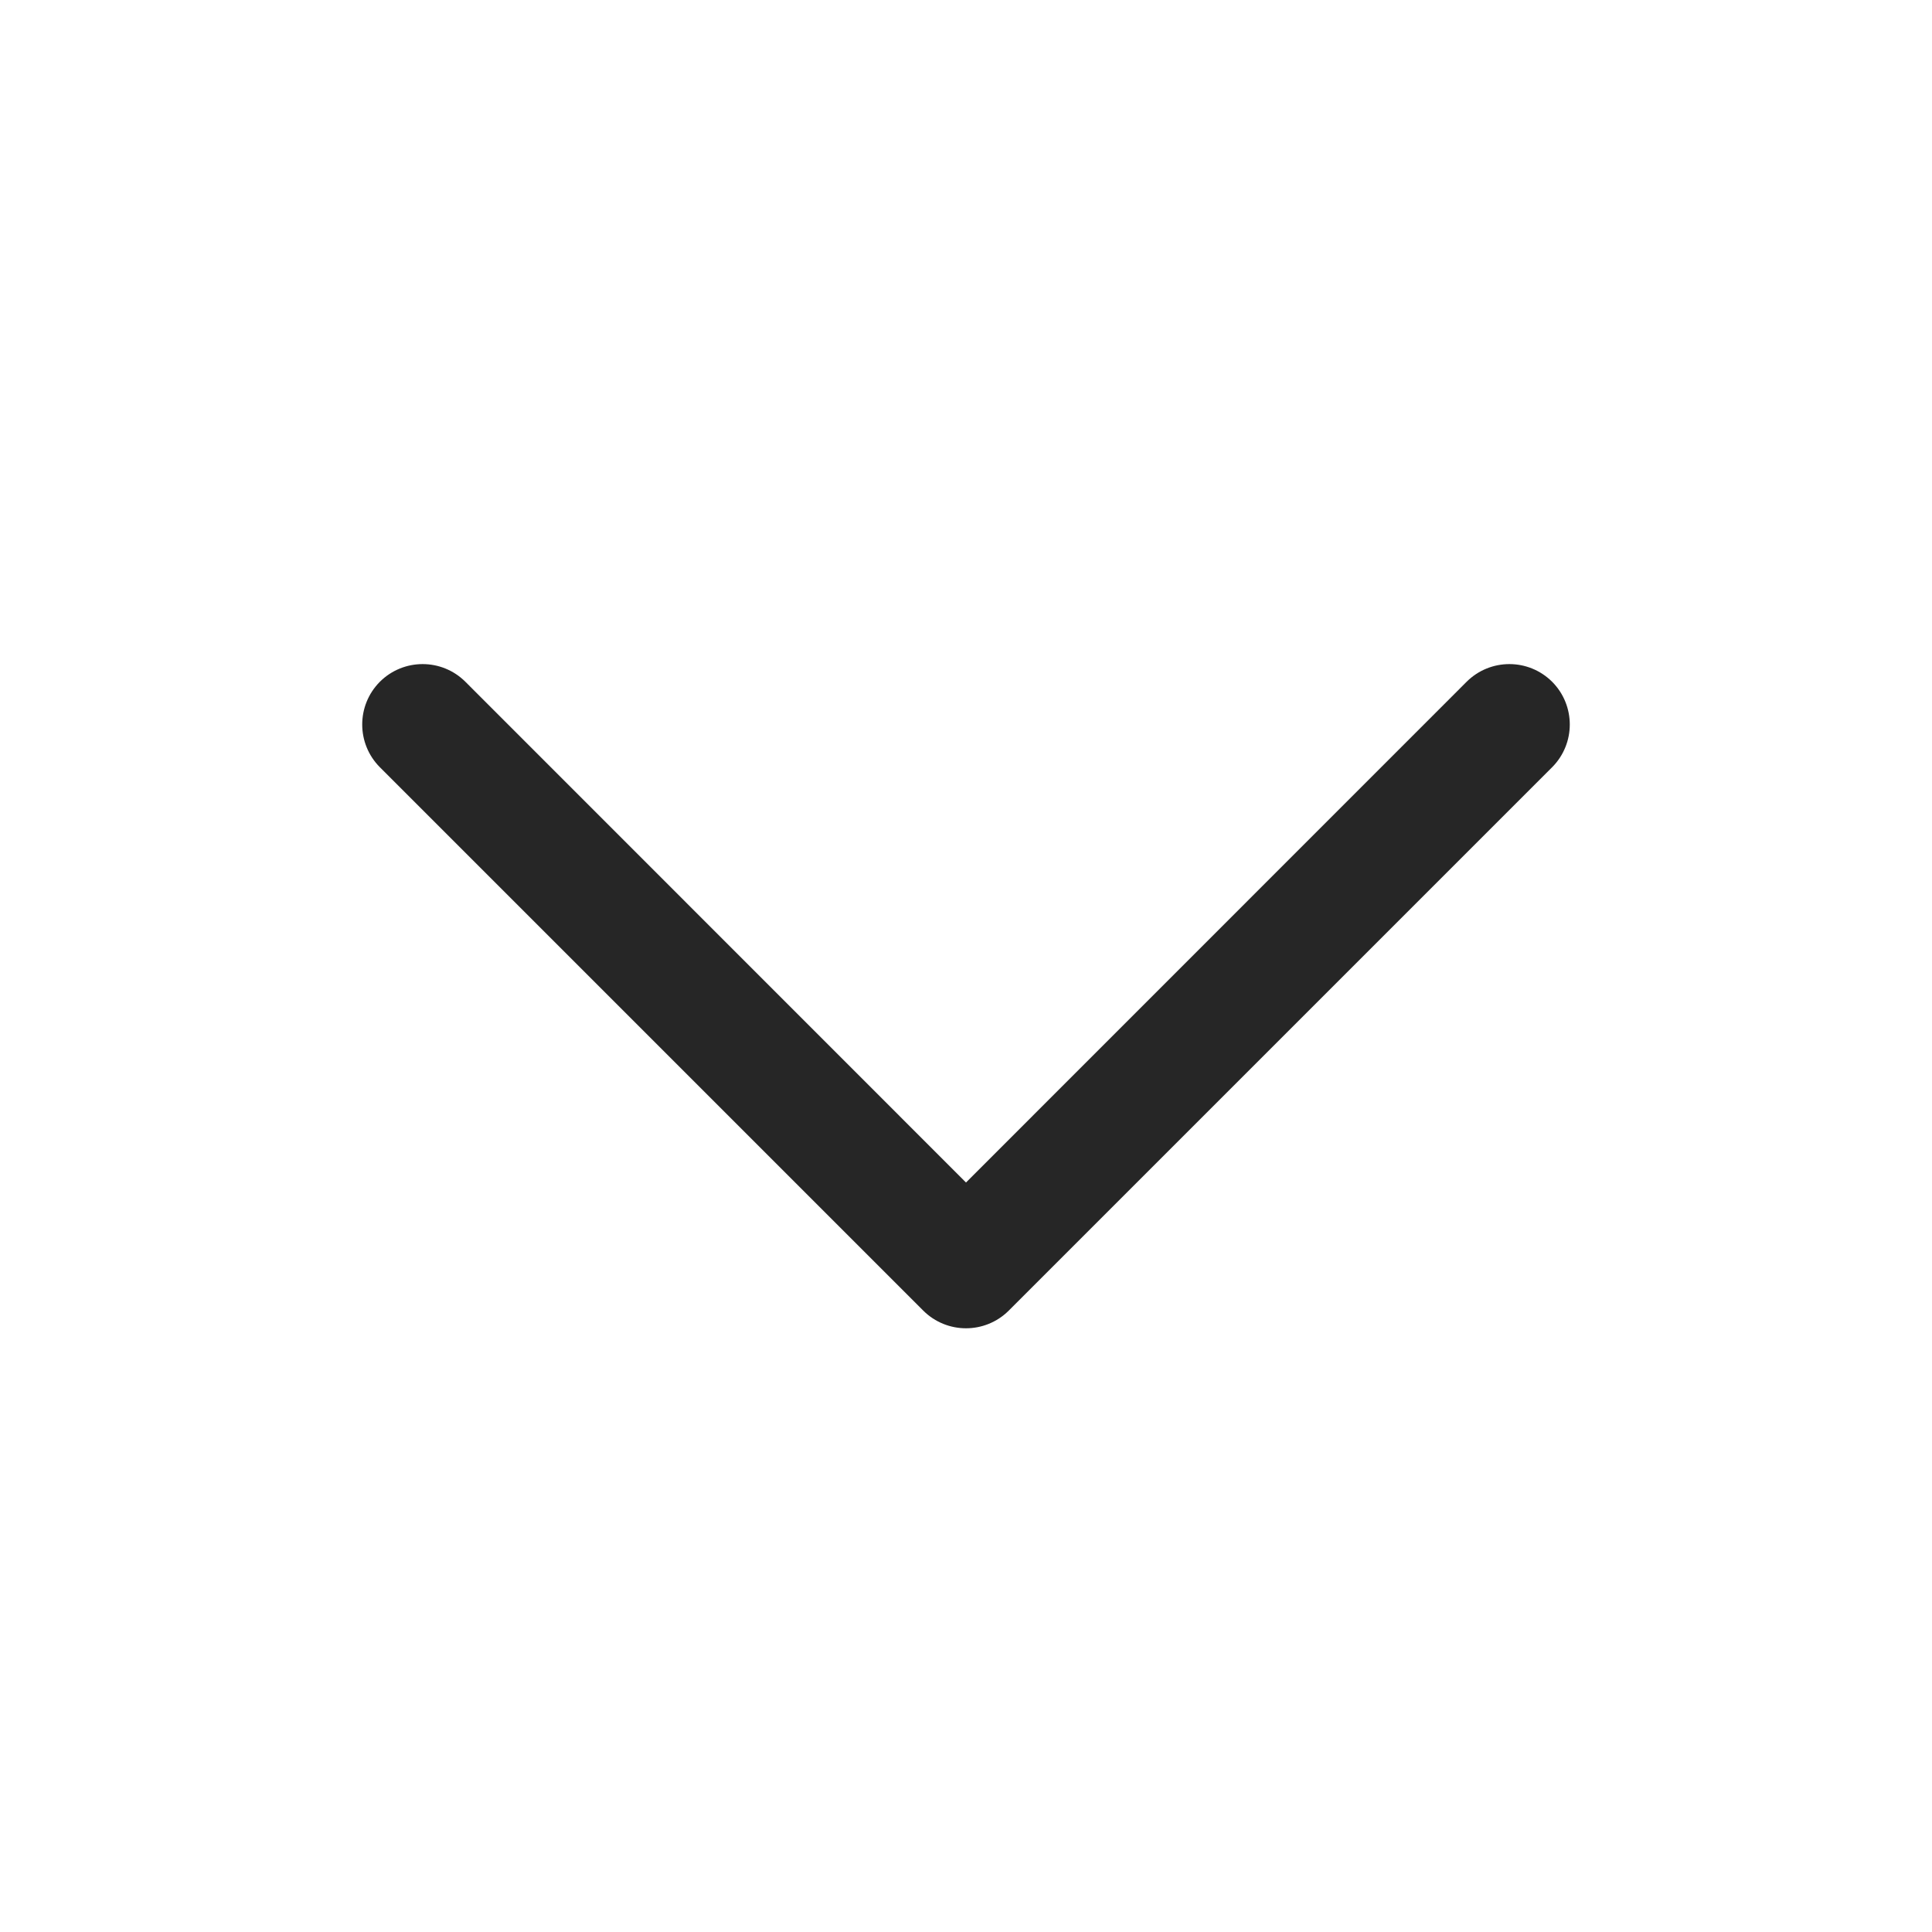
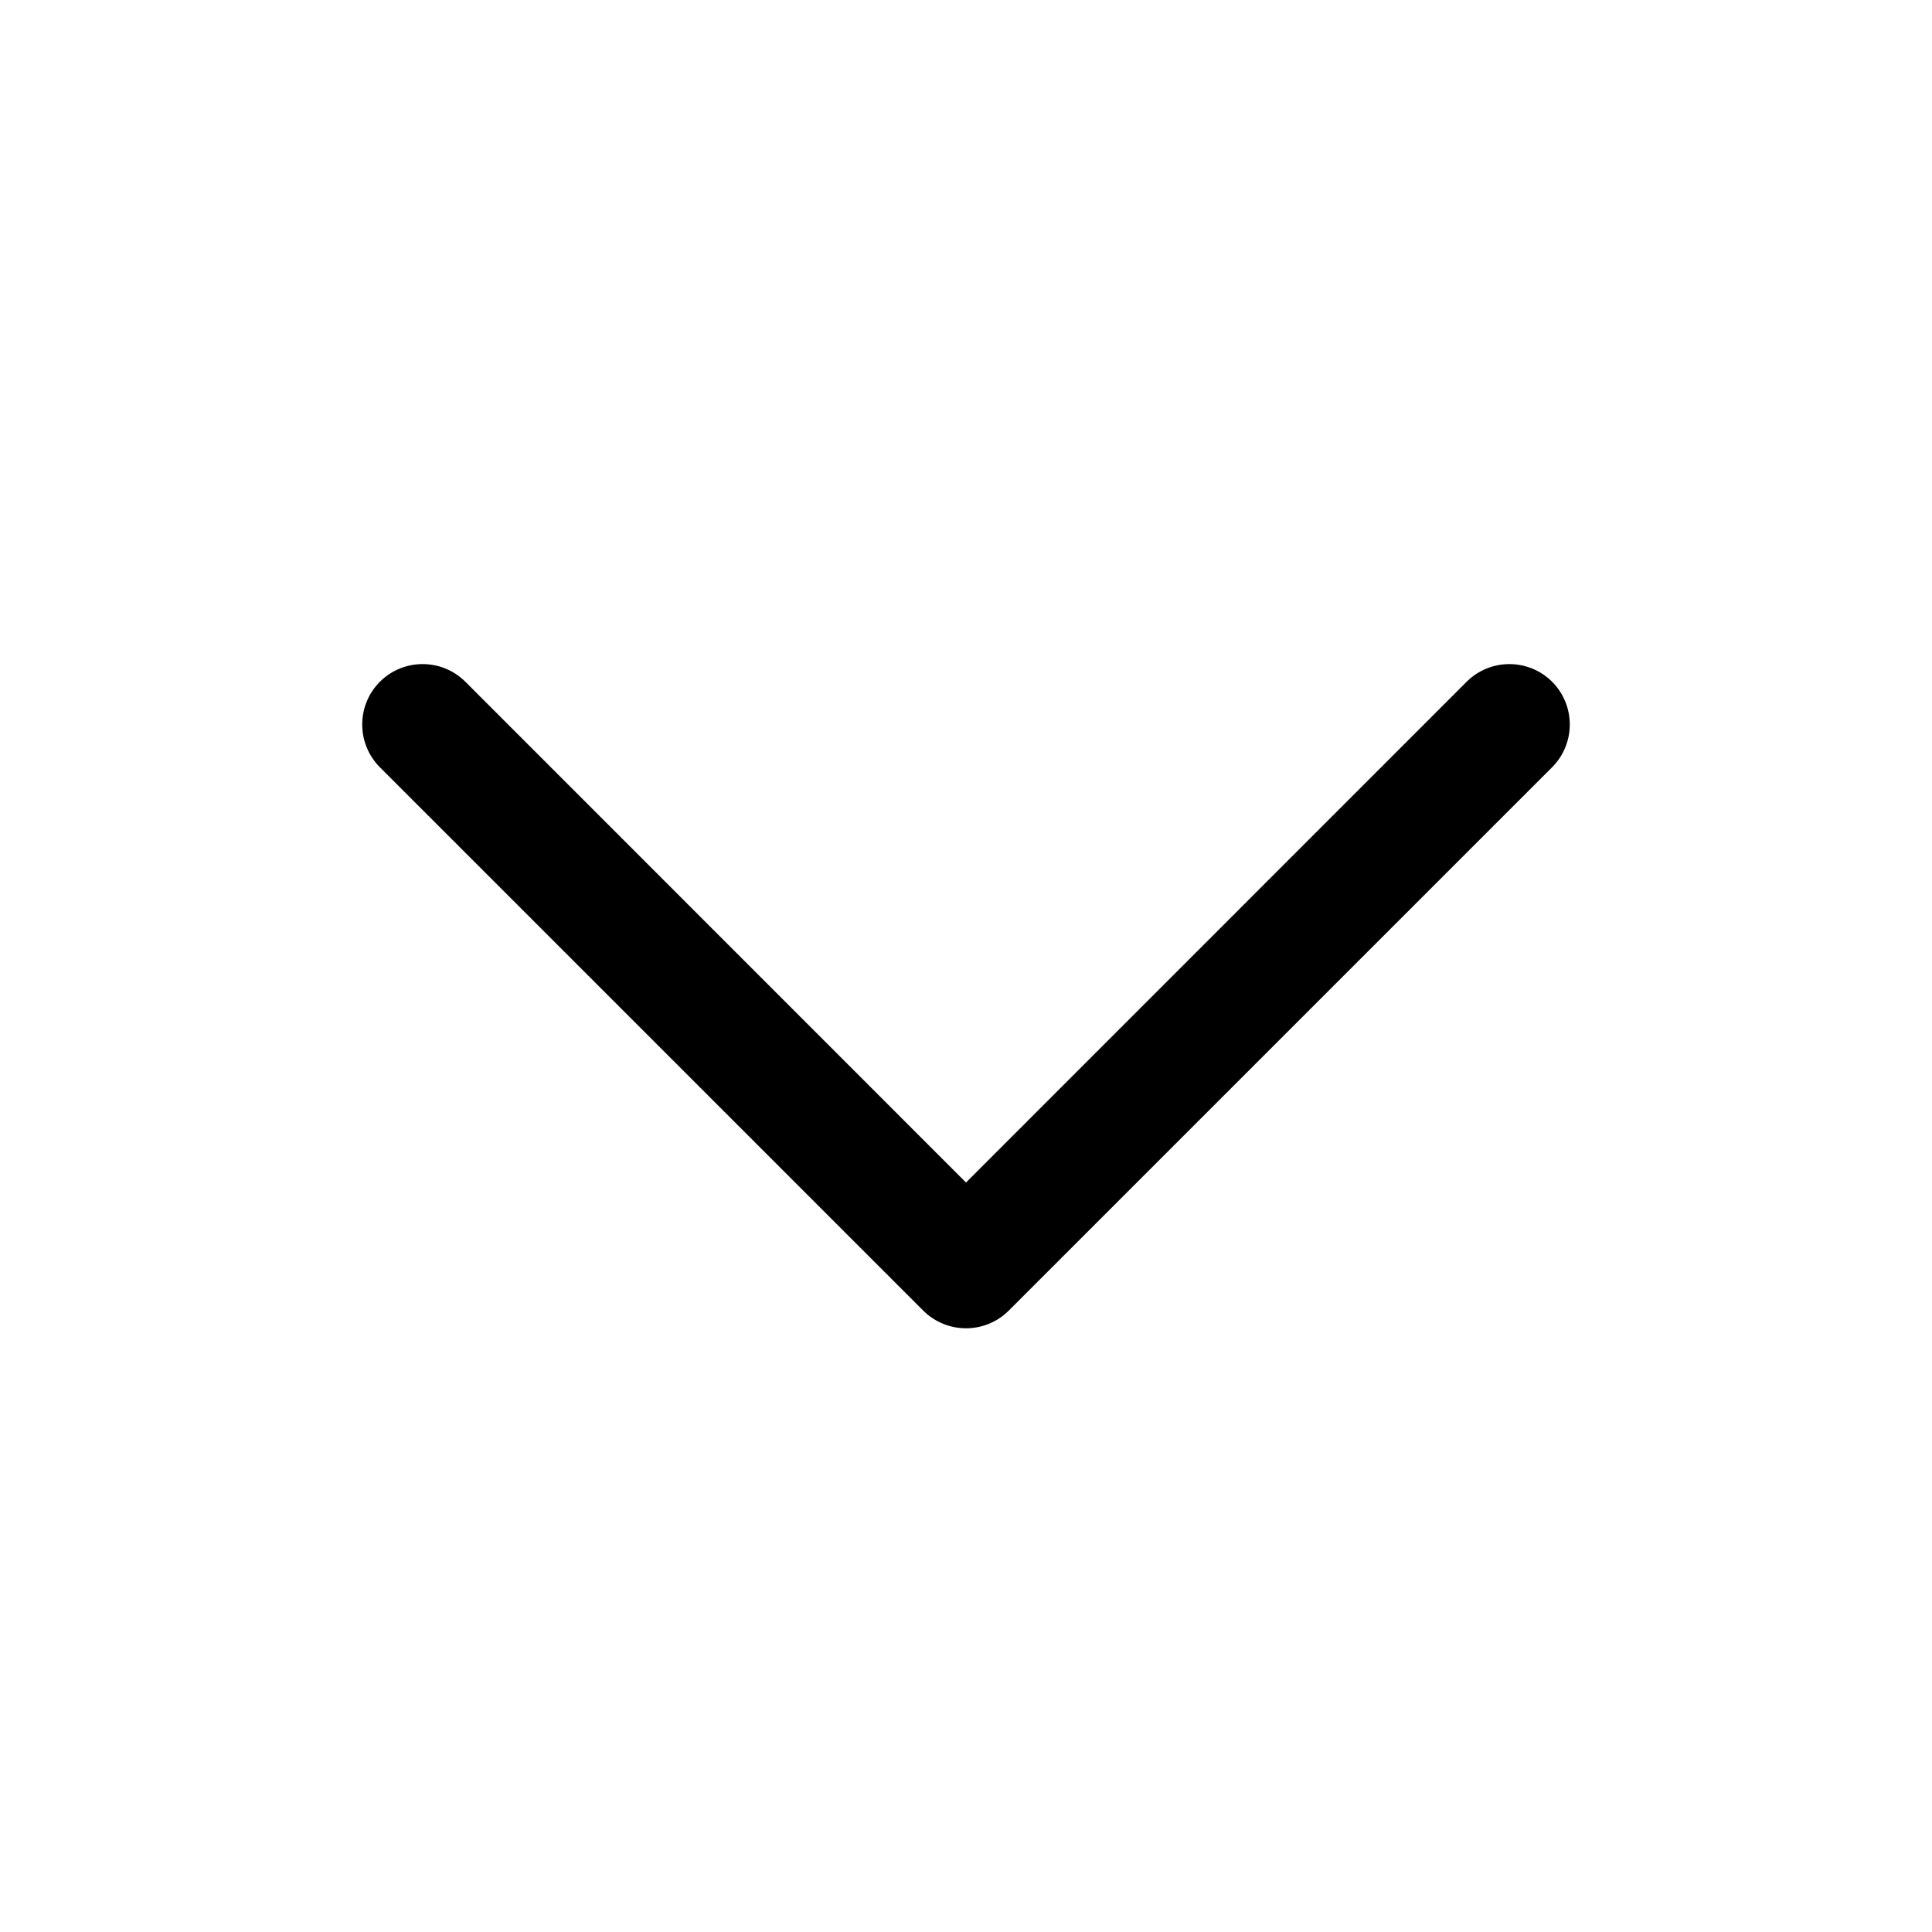
<svg xmlns="http://www.w3.org/2000/svg" width="16" height="16" viewBox="0 0 16 16" fill="none">
-   <path d="M3.146 5.646C3.342 5.451 3.658 5.451 3.854 5.646L8 9.793L12.146 5.646C12.342 5.451 12.658 5.451 12.854 5.646C13.049 5.842 13.049 6.158 12.854 6.354L8.354 10.854C8.158 11.049 7.842 11.049 7.646 10.854L3.146 6.354C2.951 6.158 2.951 5.842 3.146 5.646Z" fill="#262626" />
+   <path d="M3.146 5.646C3.342 5.451 3.658 5.451 3.854 5.646L8 9.793L12.146 5.646C12.342 5.451 12.658 5.451 12.854 5.646C13.049 5.842 13.049 6.158 12.854 6.354L8.354 10.854C8.158 11.049 7.842 11.049 7.646 10.854L3.146 6.354C2.951 6.158 2.951 5.842 3.146 5.646Z" fill="currentColor" />
</svg>
